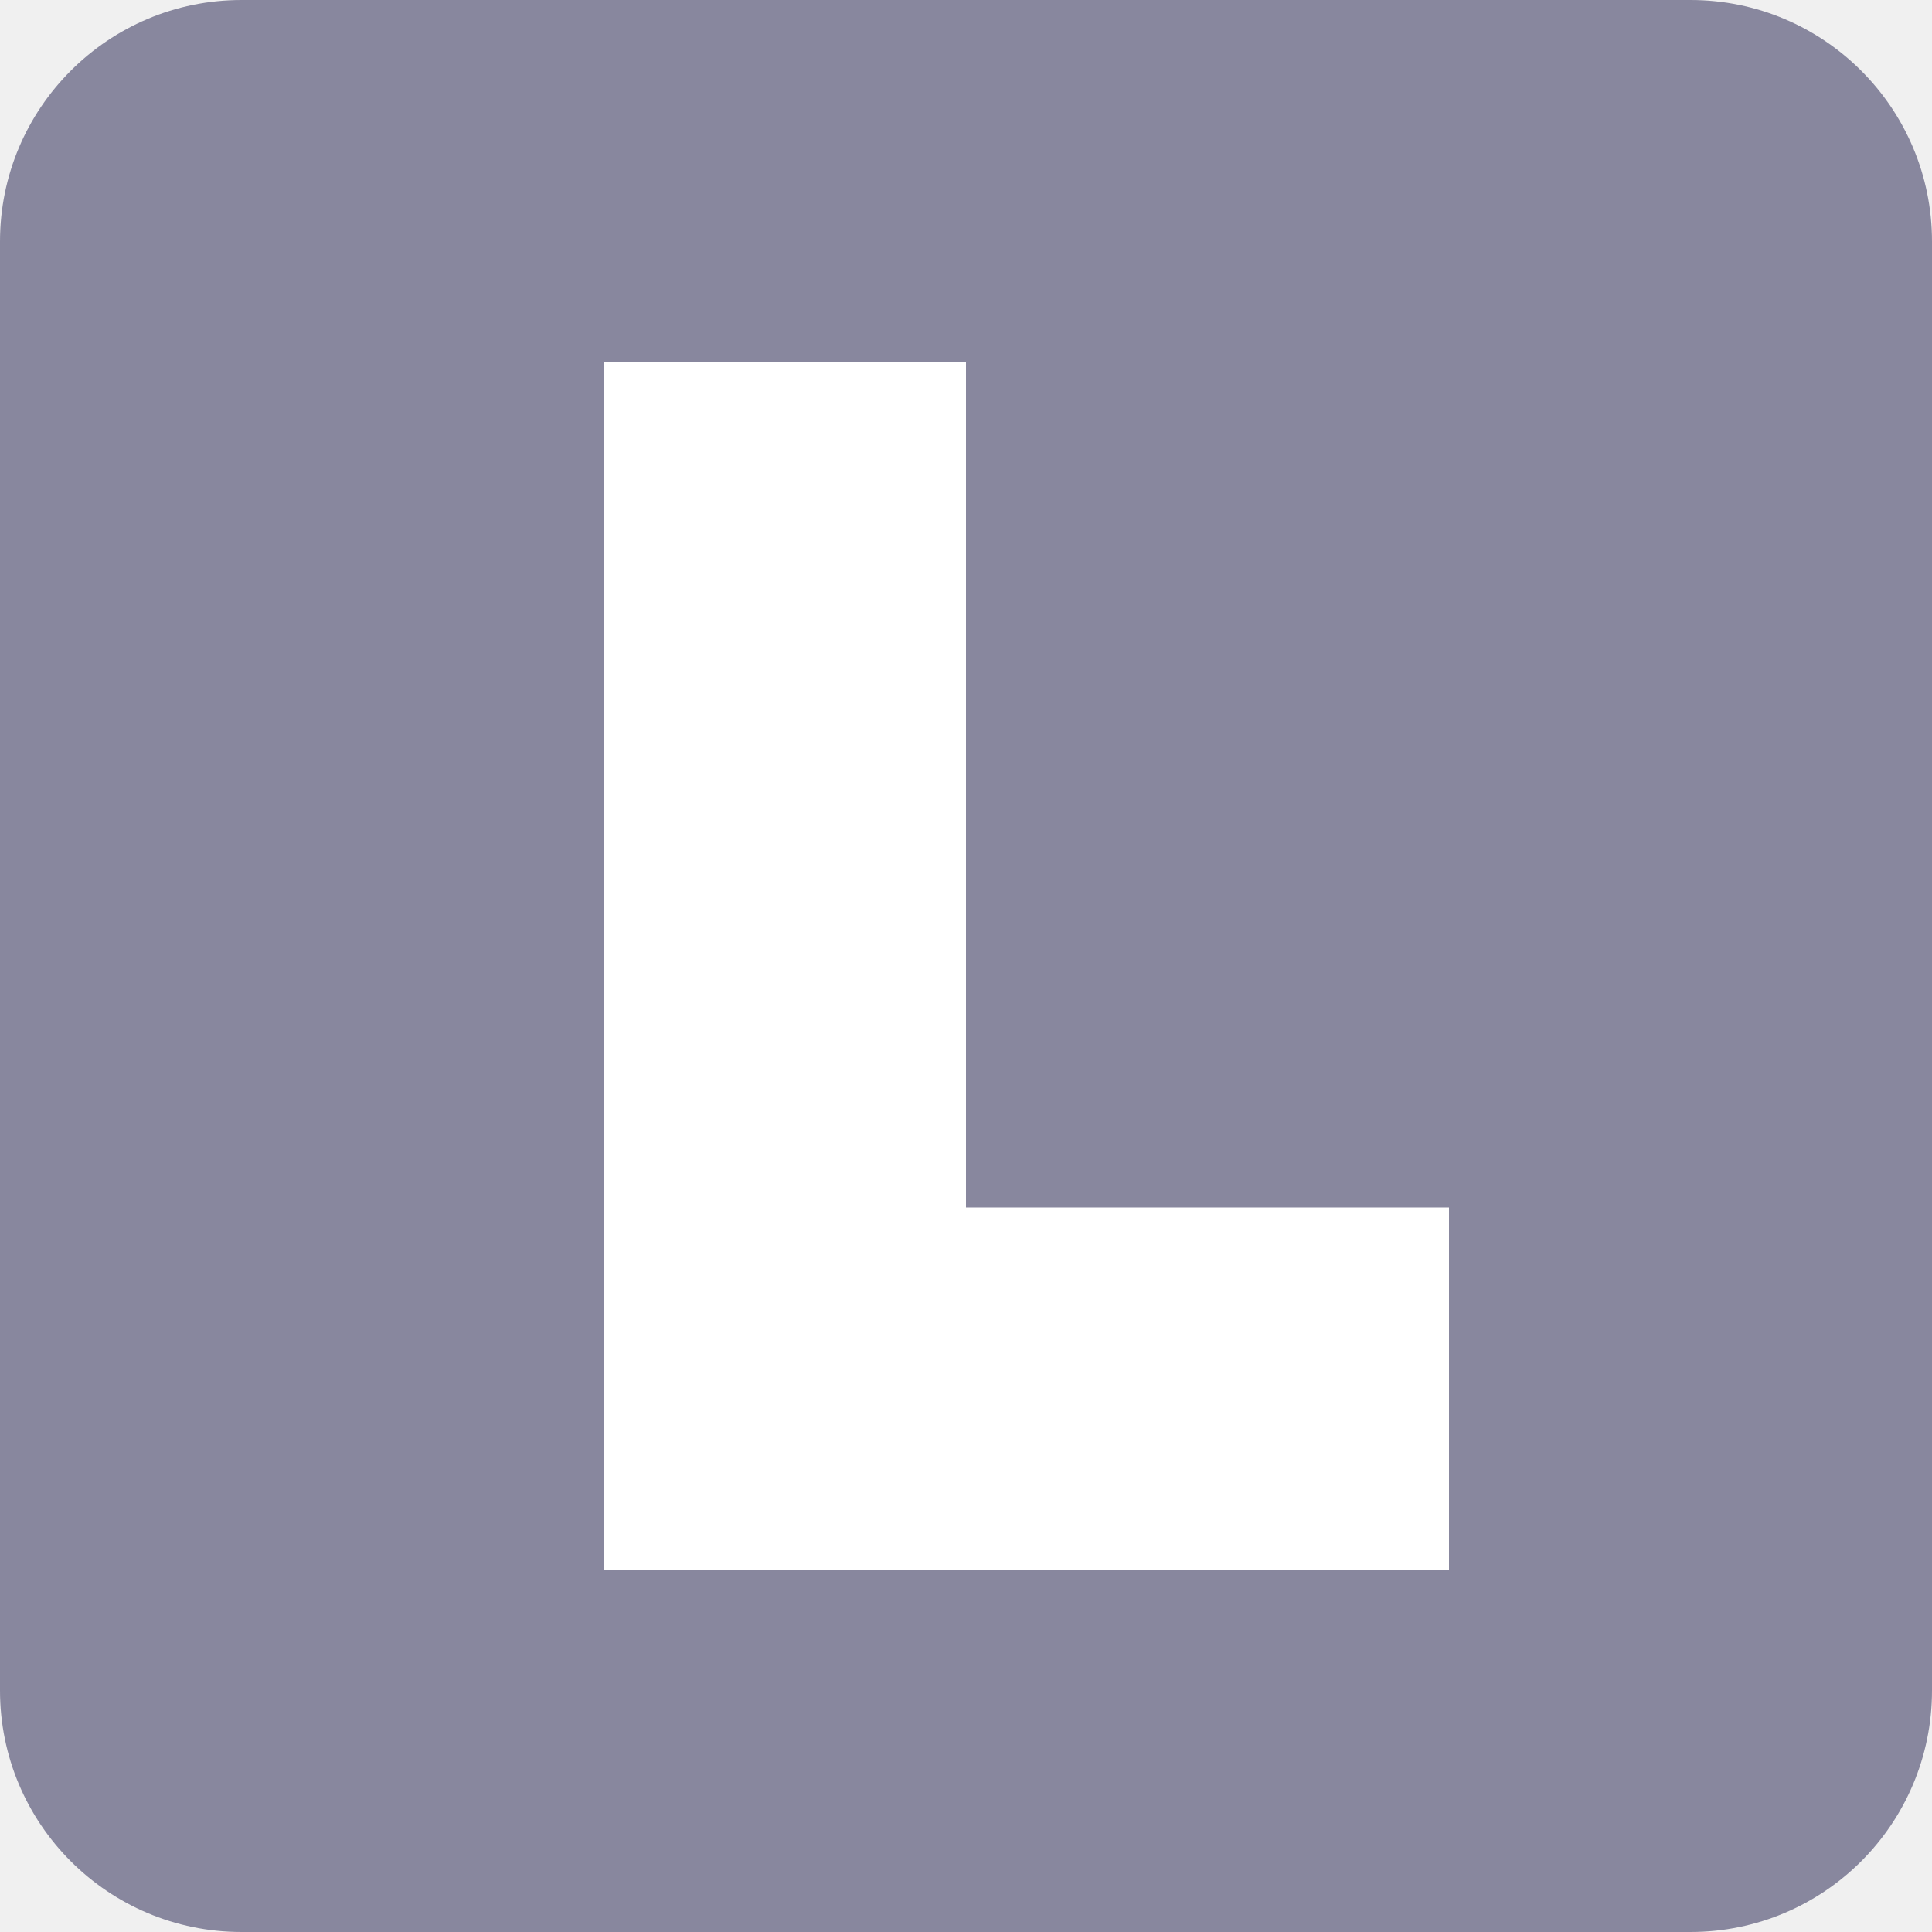
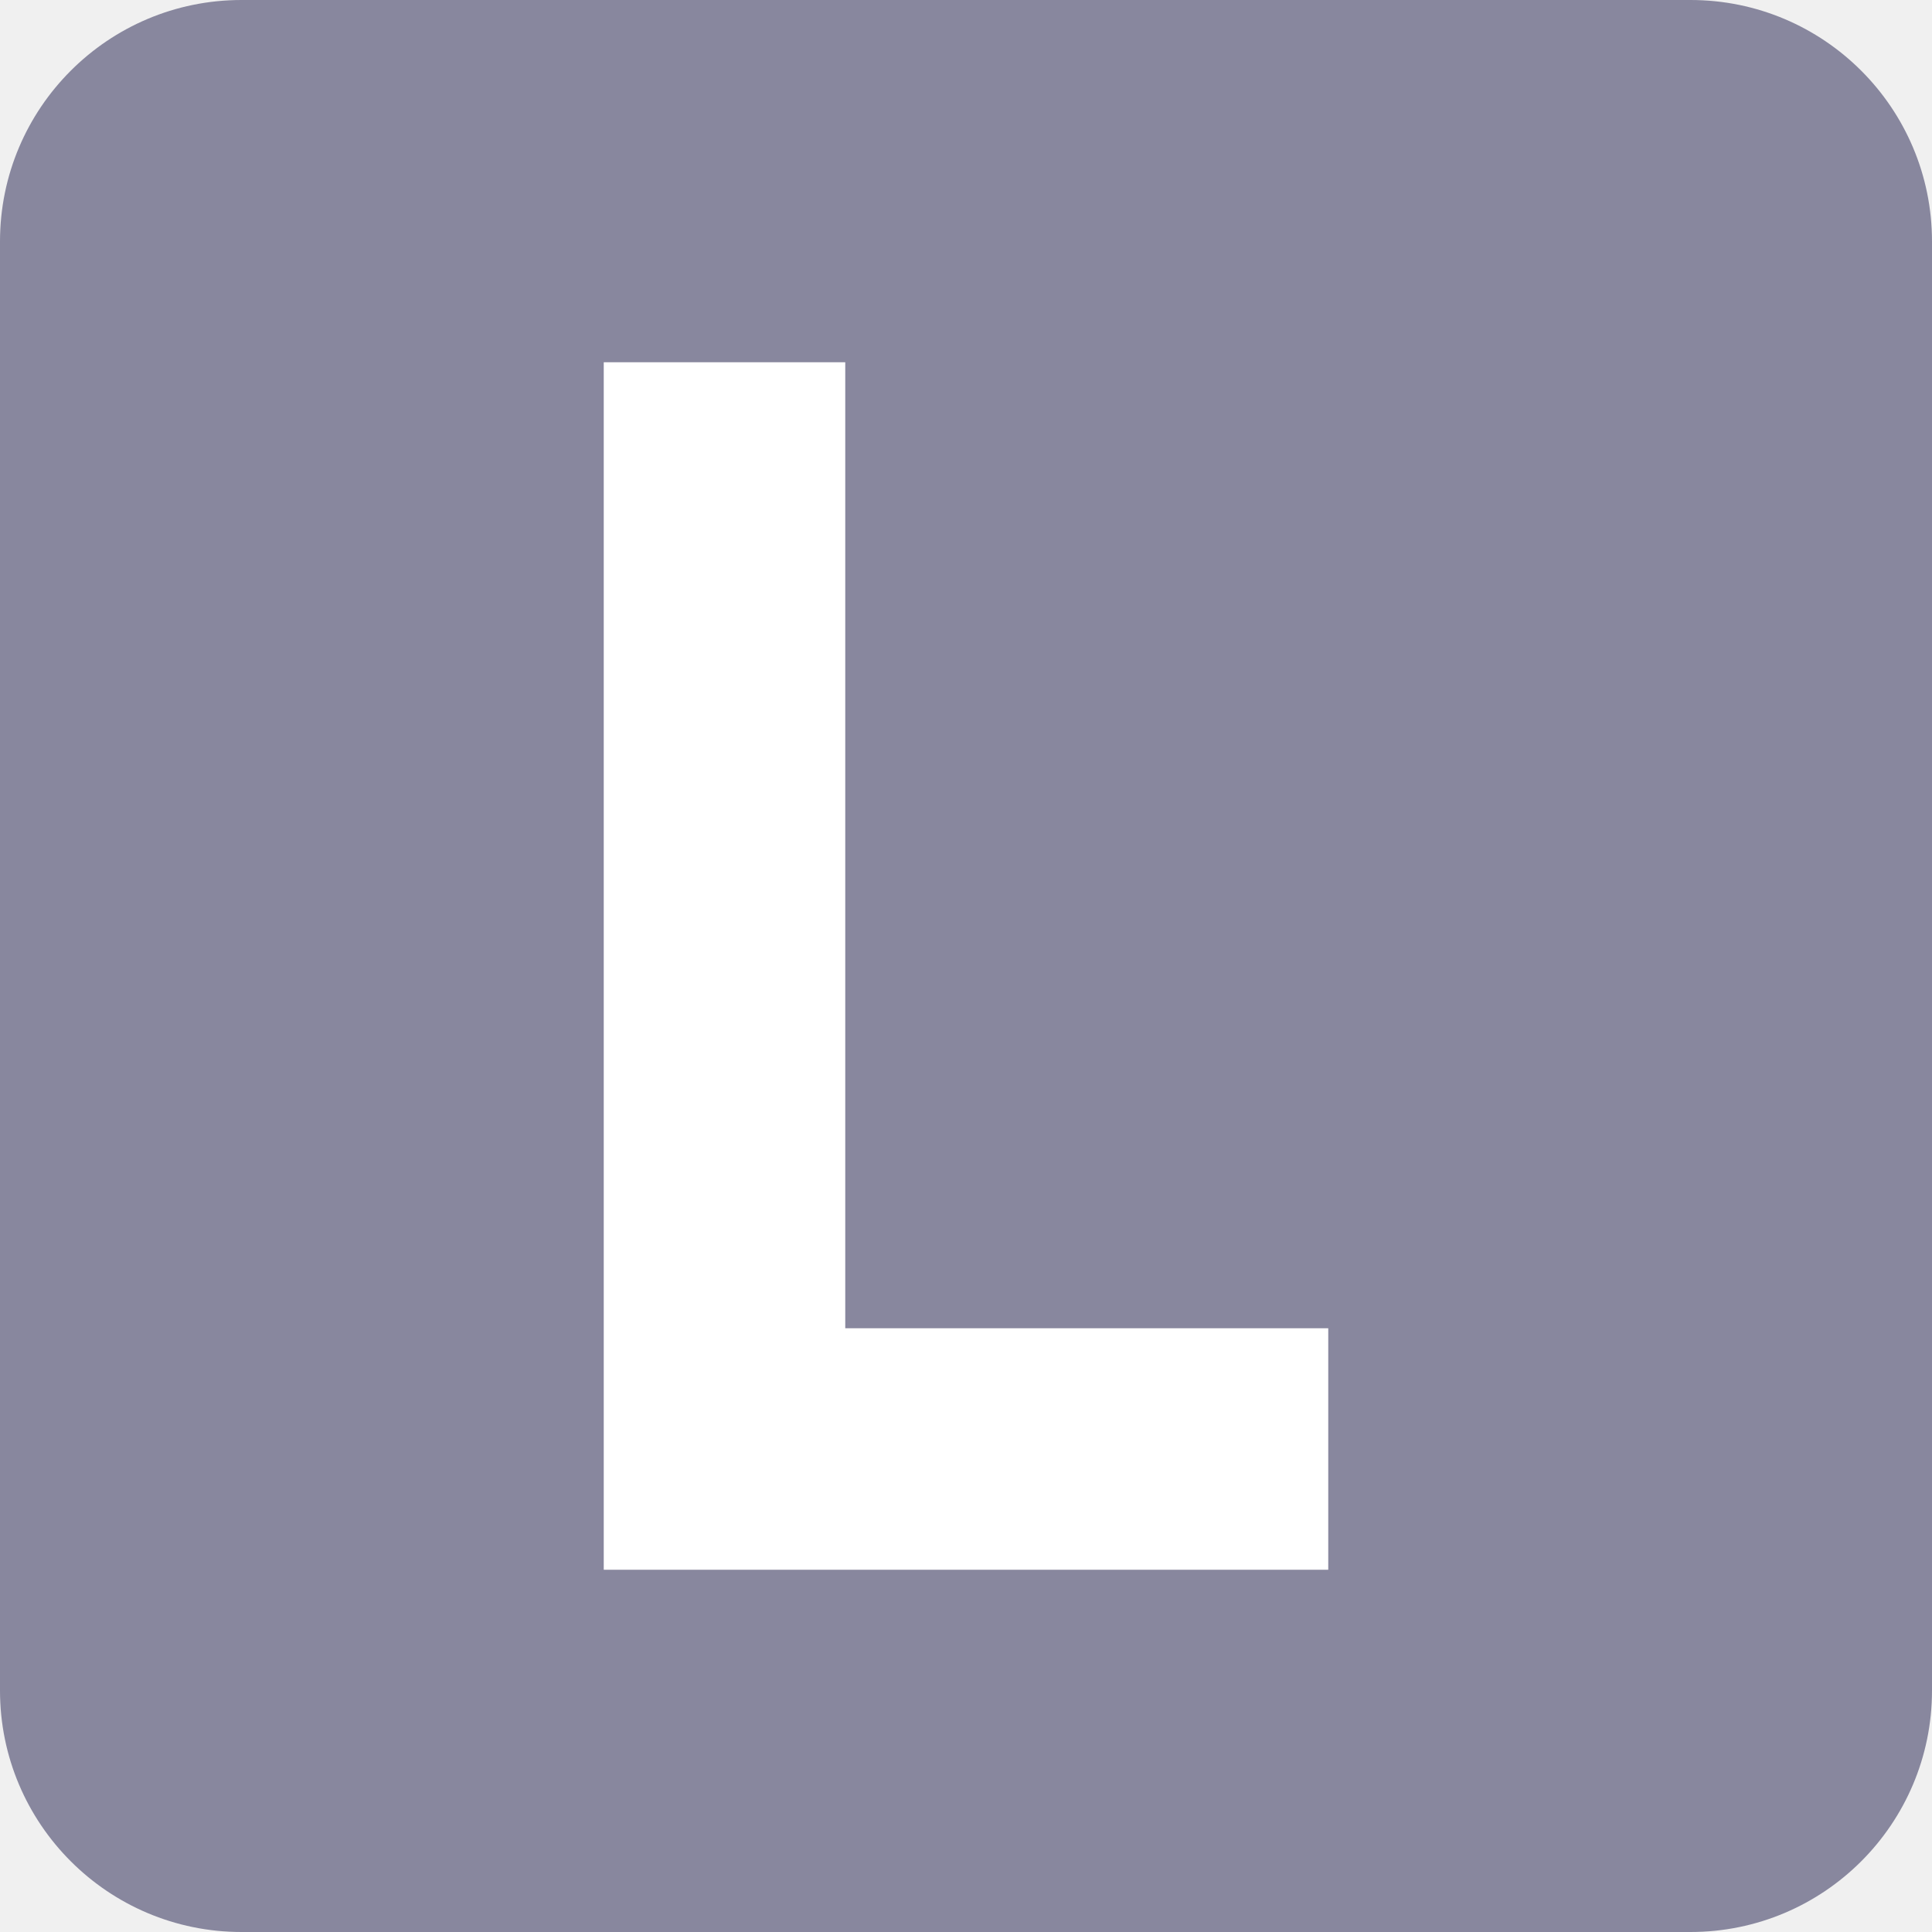
- <svg xmlns="http://www.w3.org/2000/svg" width="16" height="16" viewBox="0 0 16 16" fill="none">
+ <svg xmlns="http://www.w3.org/2000/svg" fill="none" width="16" height="16">
  <rect width="16" height="16" rx="2" fill="#88879E" />
-   <path d="M8 3H5V13H12V10H8V3Z" fill="white" />
+   <path d="M11 11v2H6.705v-2H11ZM7 3v10H5V3h2Z" fill="#fff" />
</svg>
